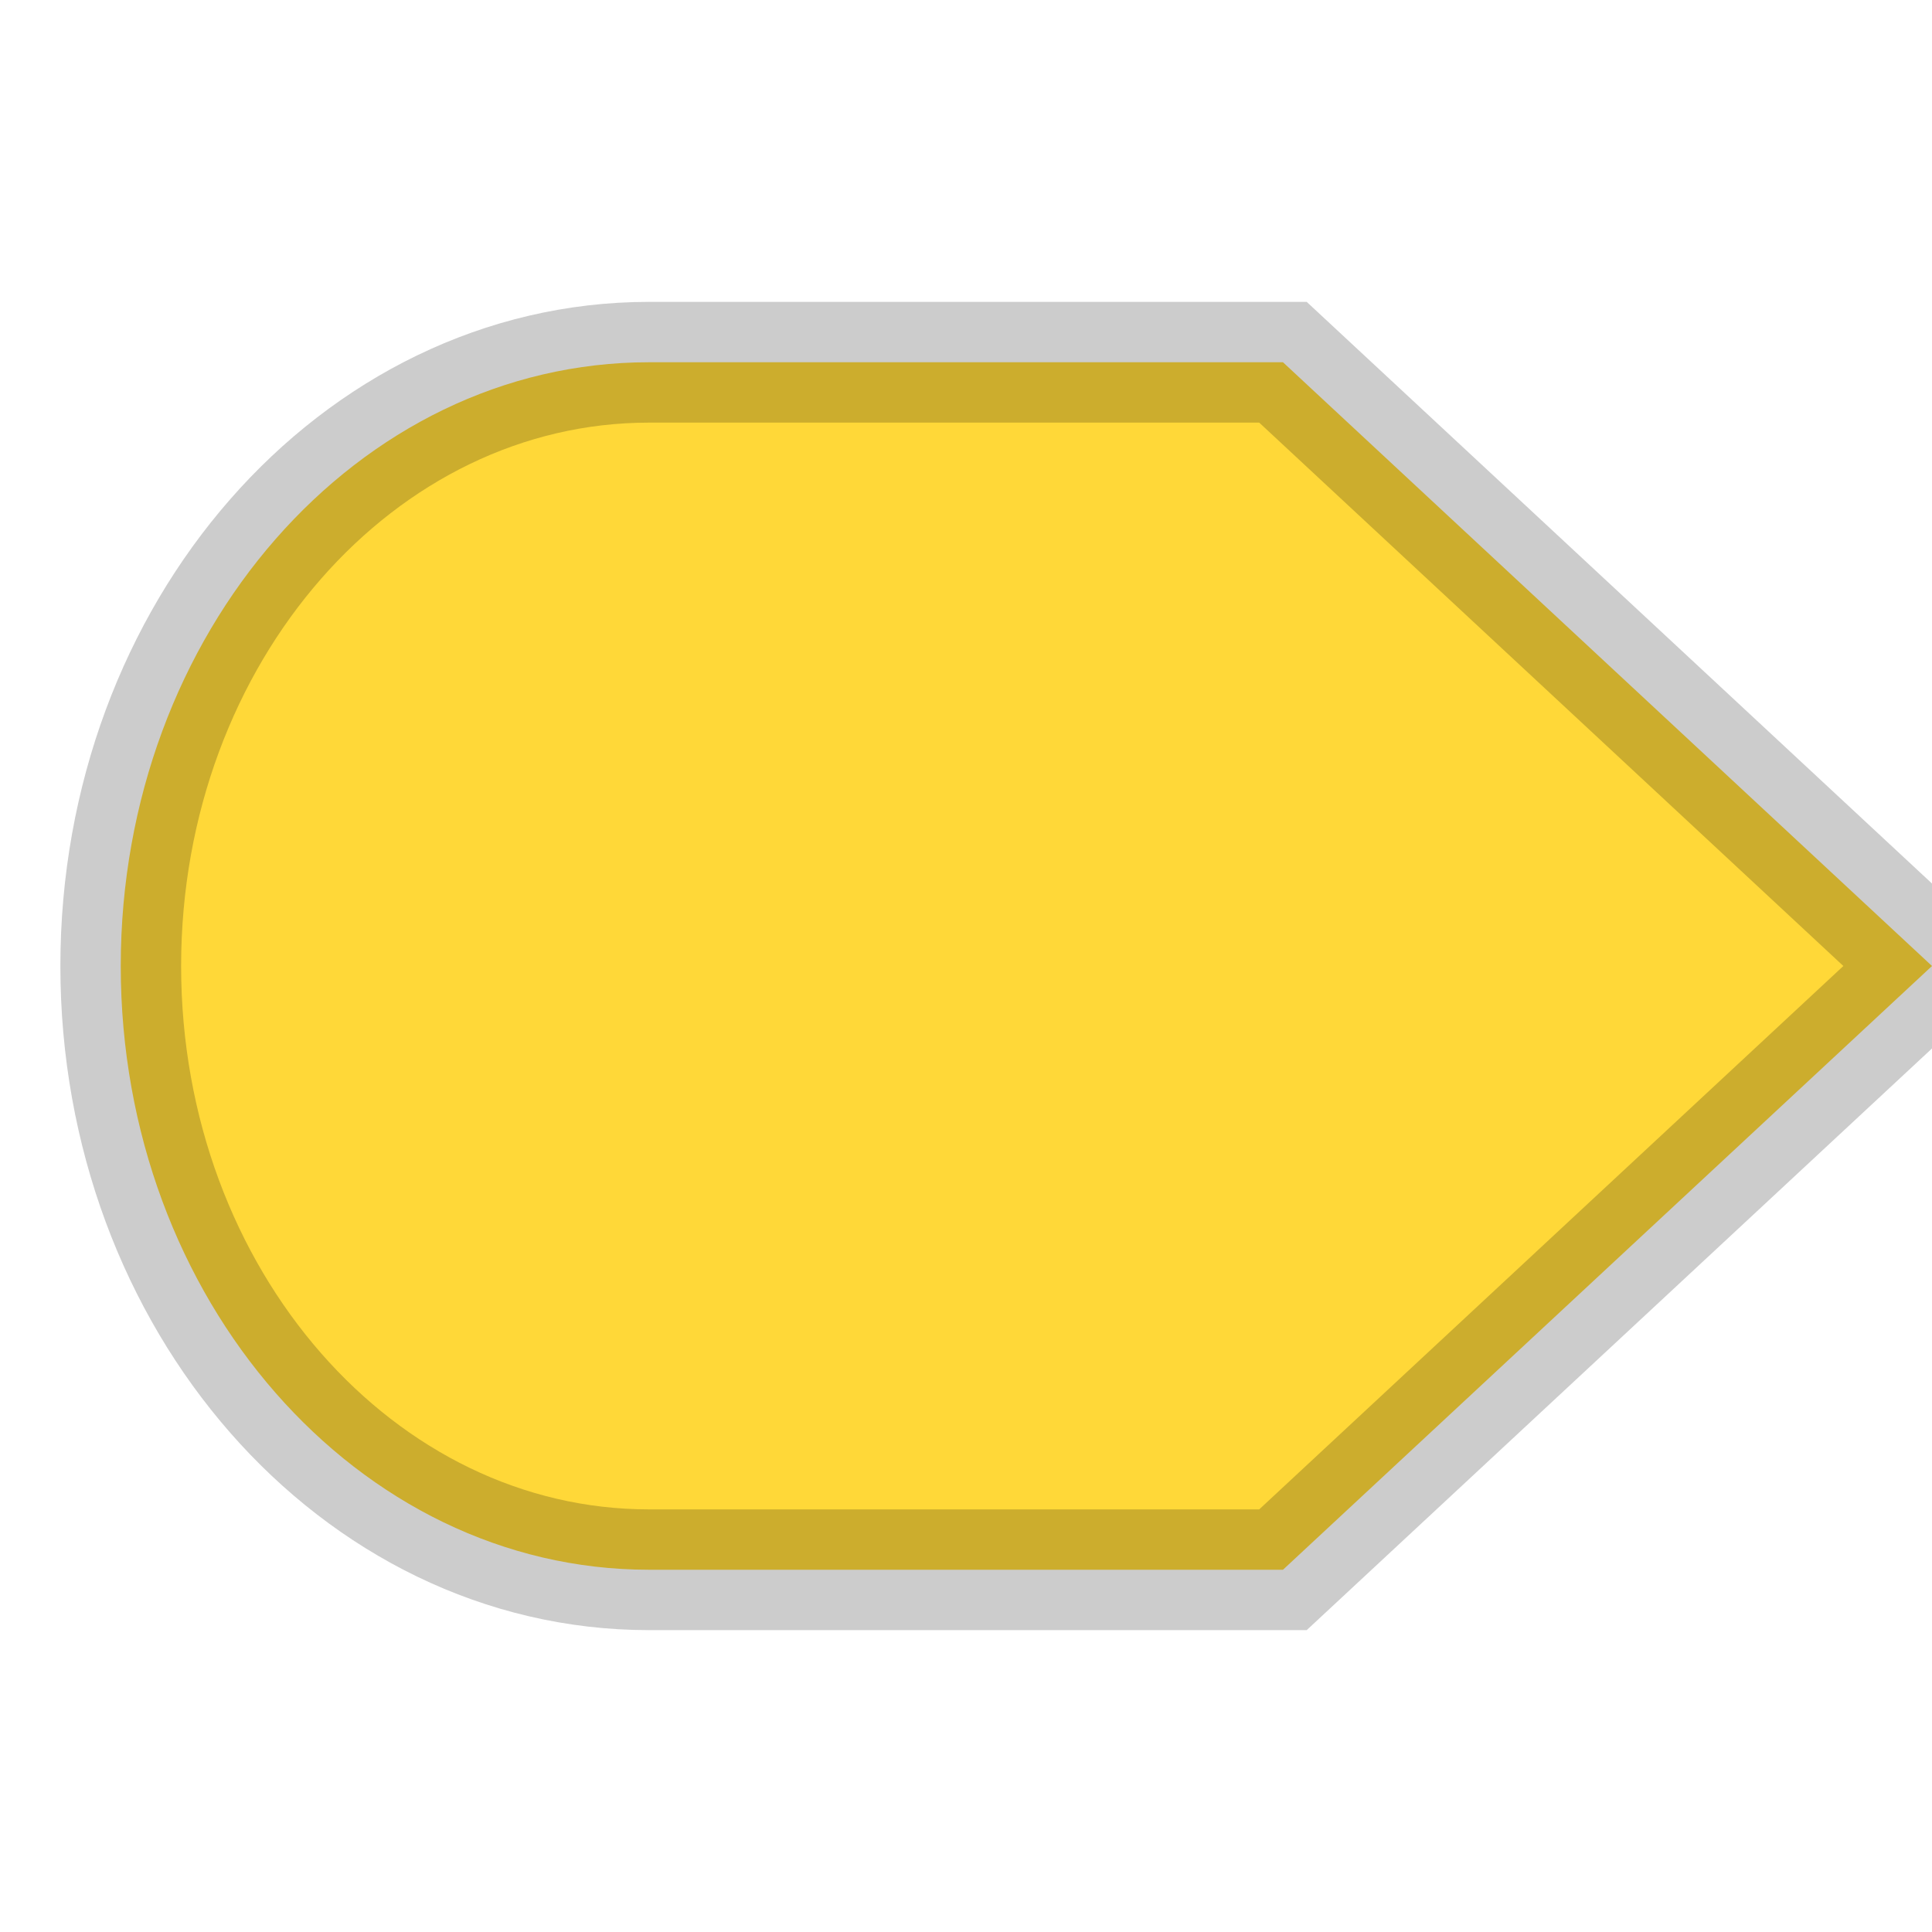
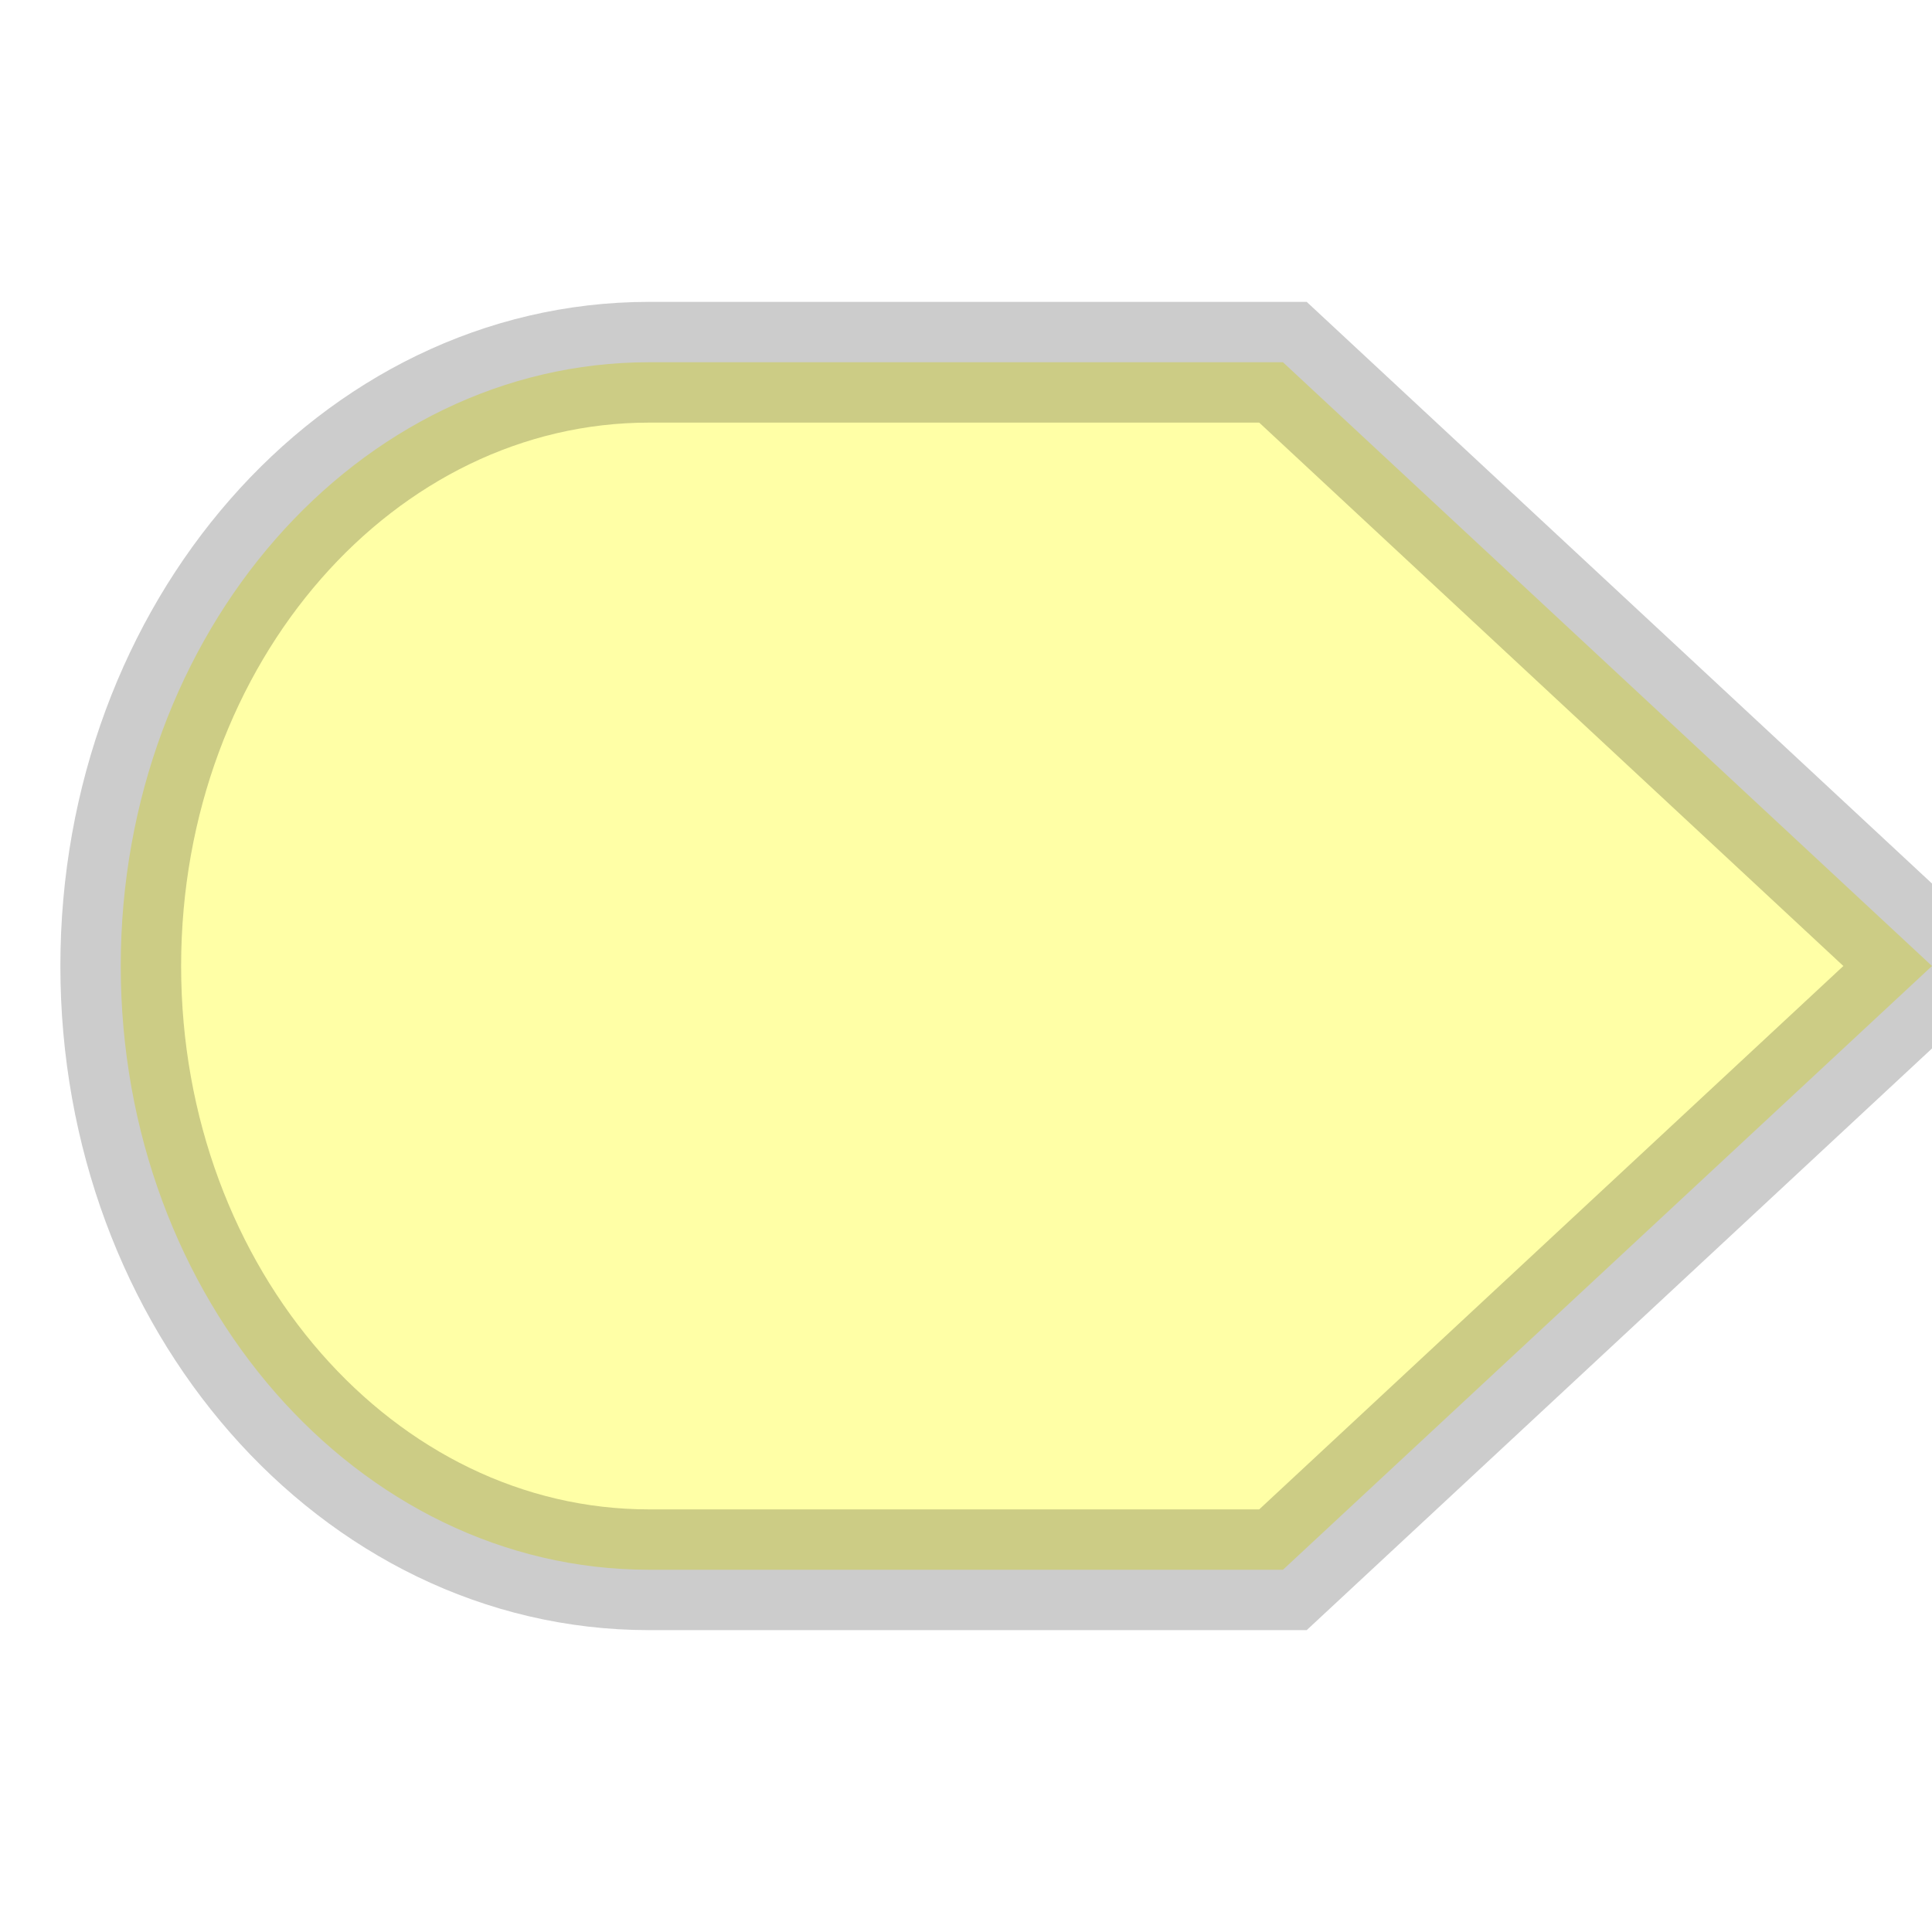
<svg xmlns="http://www.w3.org/2000/svg" width="16" height="16" viewBox="0 0 16 16">
  <g fill="none" fill-rule="evenodd">
-     <g stroke-opacity=".2" stroke="#000" fill="#FFD838">
+     <g stroke-opacity=".2" stroke="#000" fill="#FFFFA6">
      <g>
        <path d="M10.188 3H5.375C2.96 3 1 5.24 1 8s1.96 5 4.375 5h5.25L16 8l-5.375-5h-.438z" />
      </g>
    </g>
  </g>
</svg>
